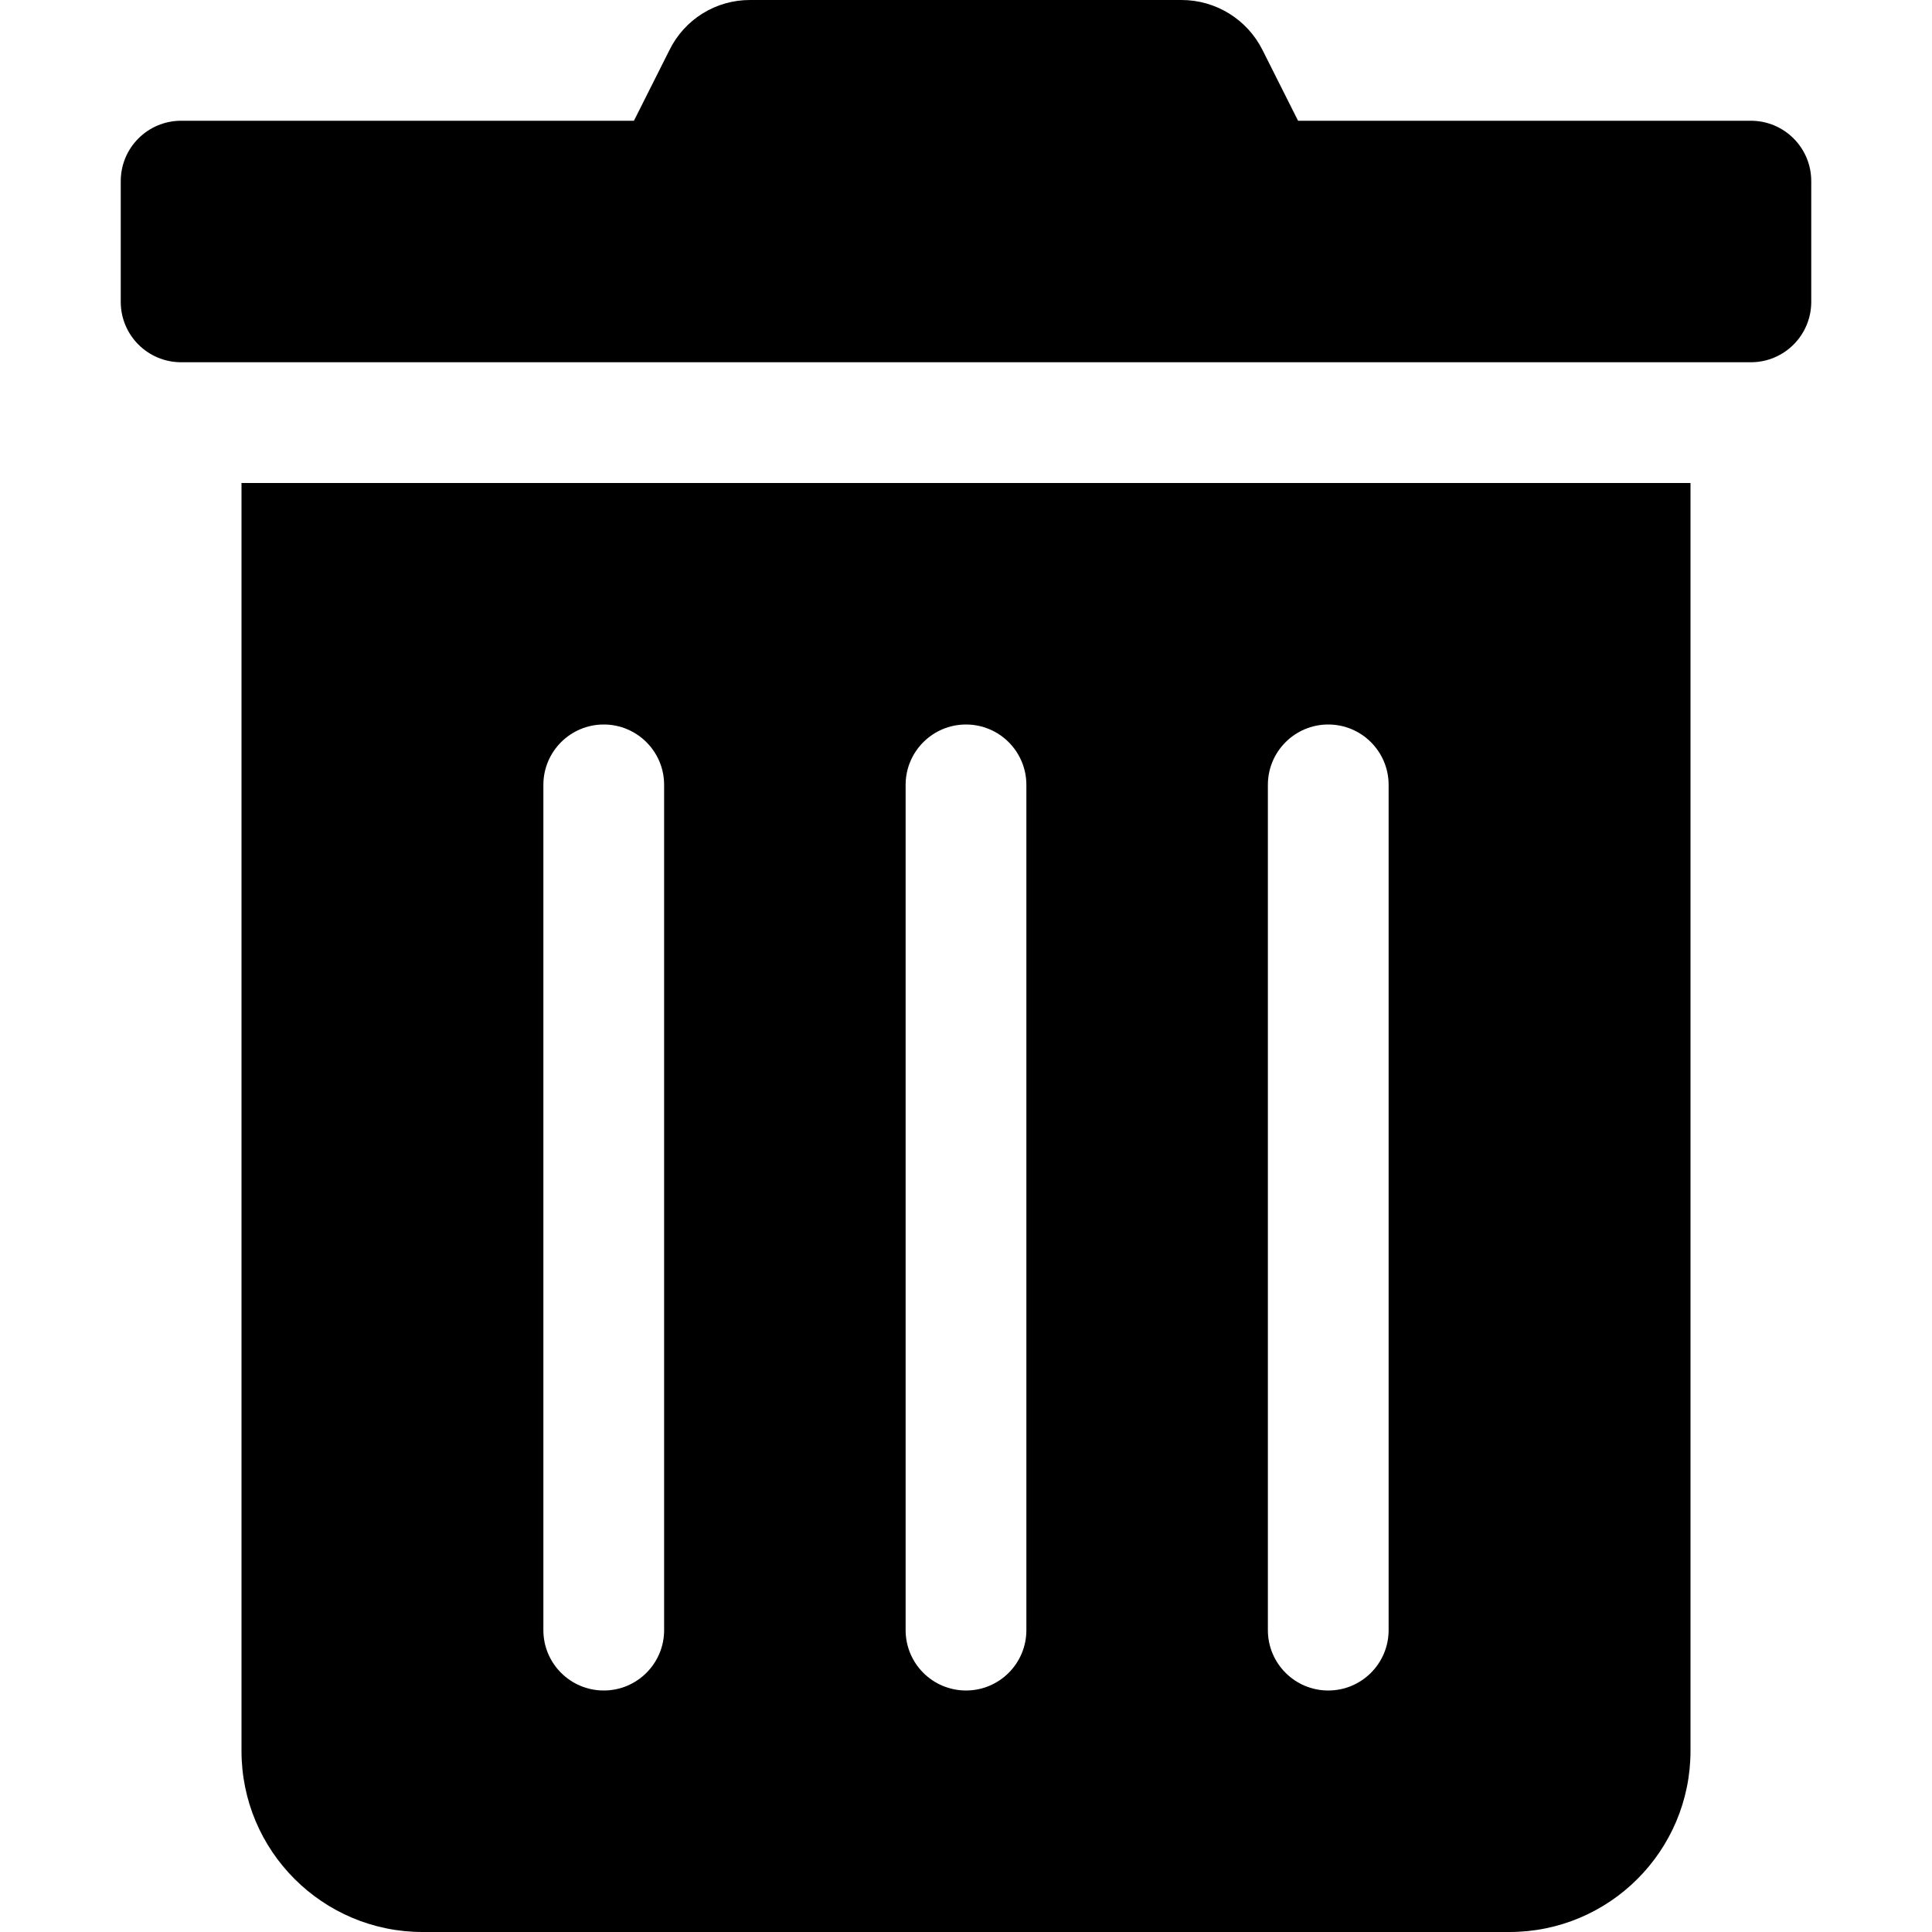
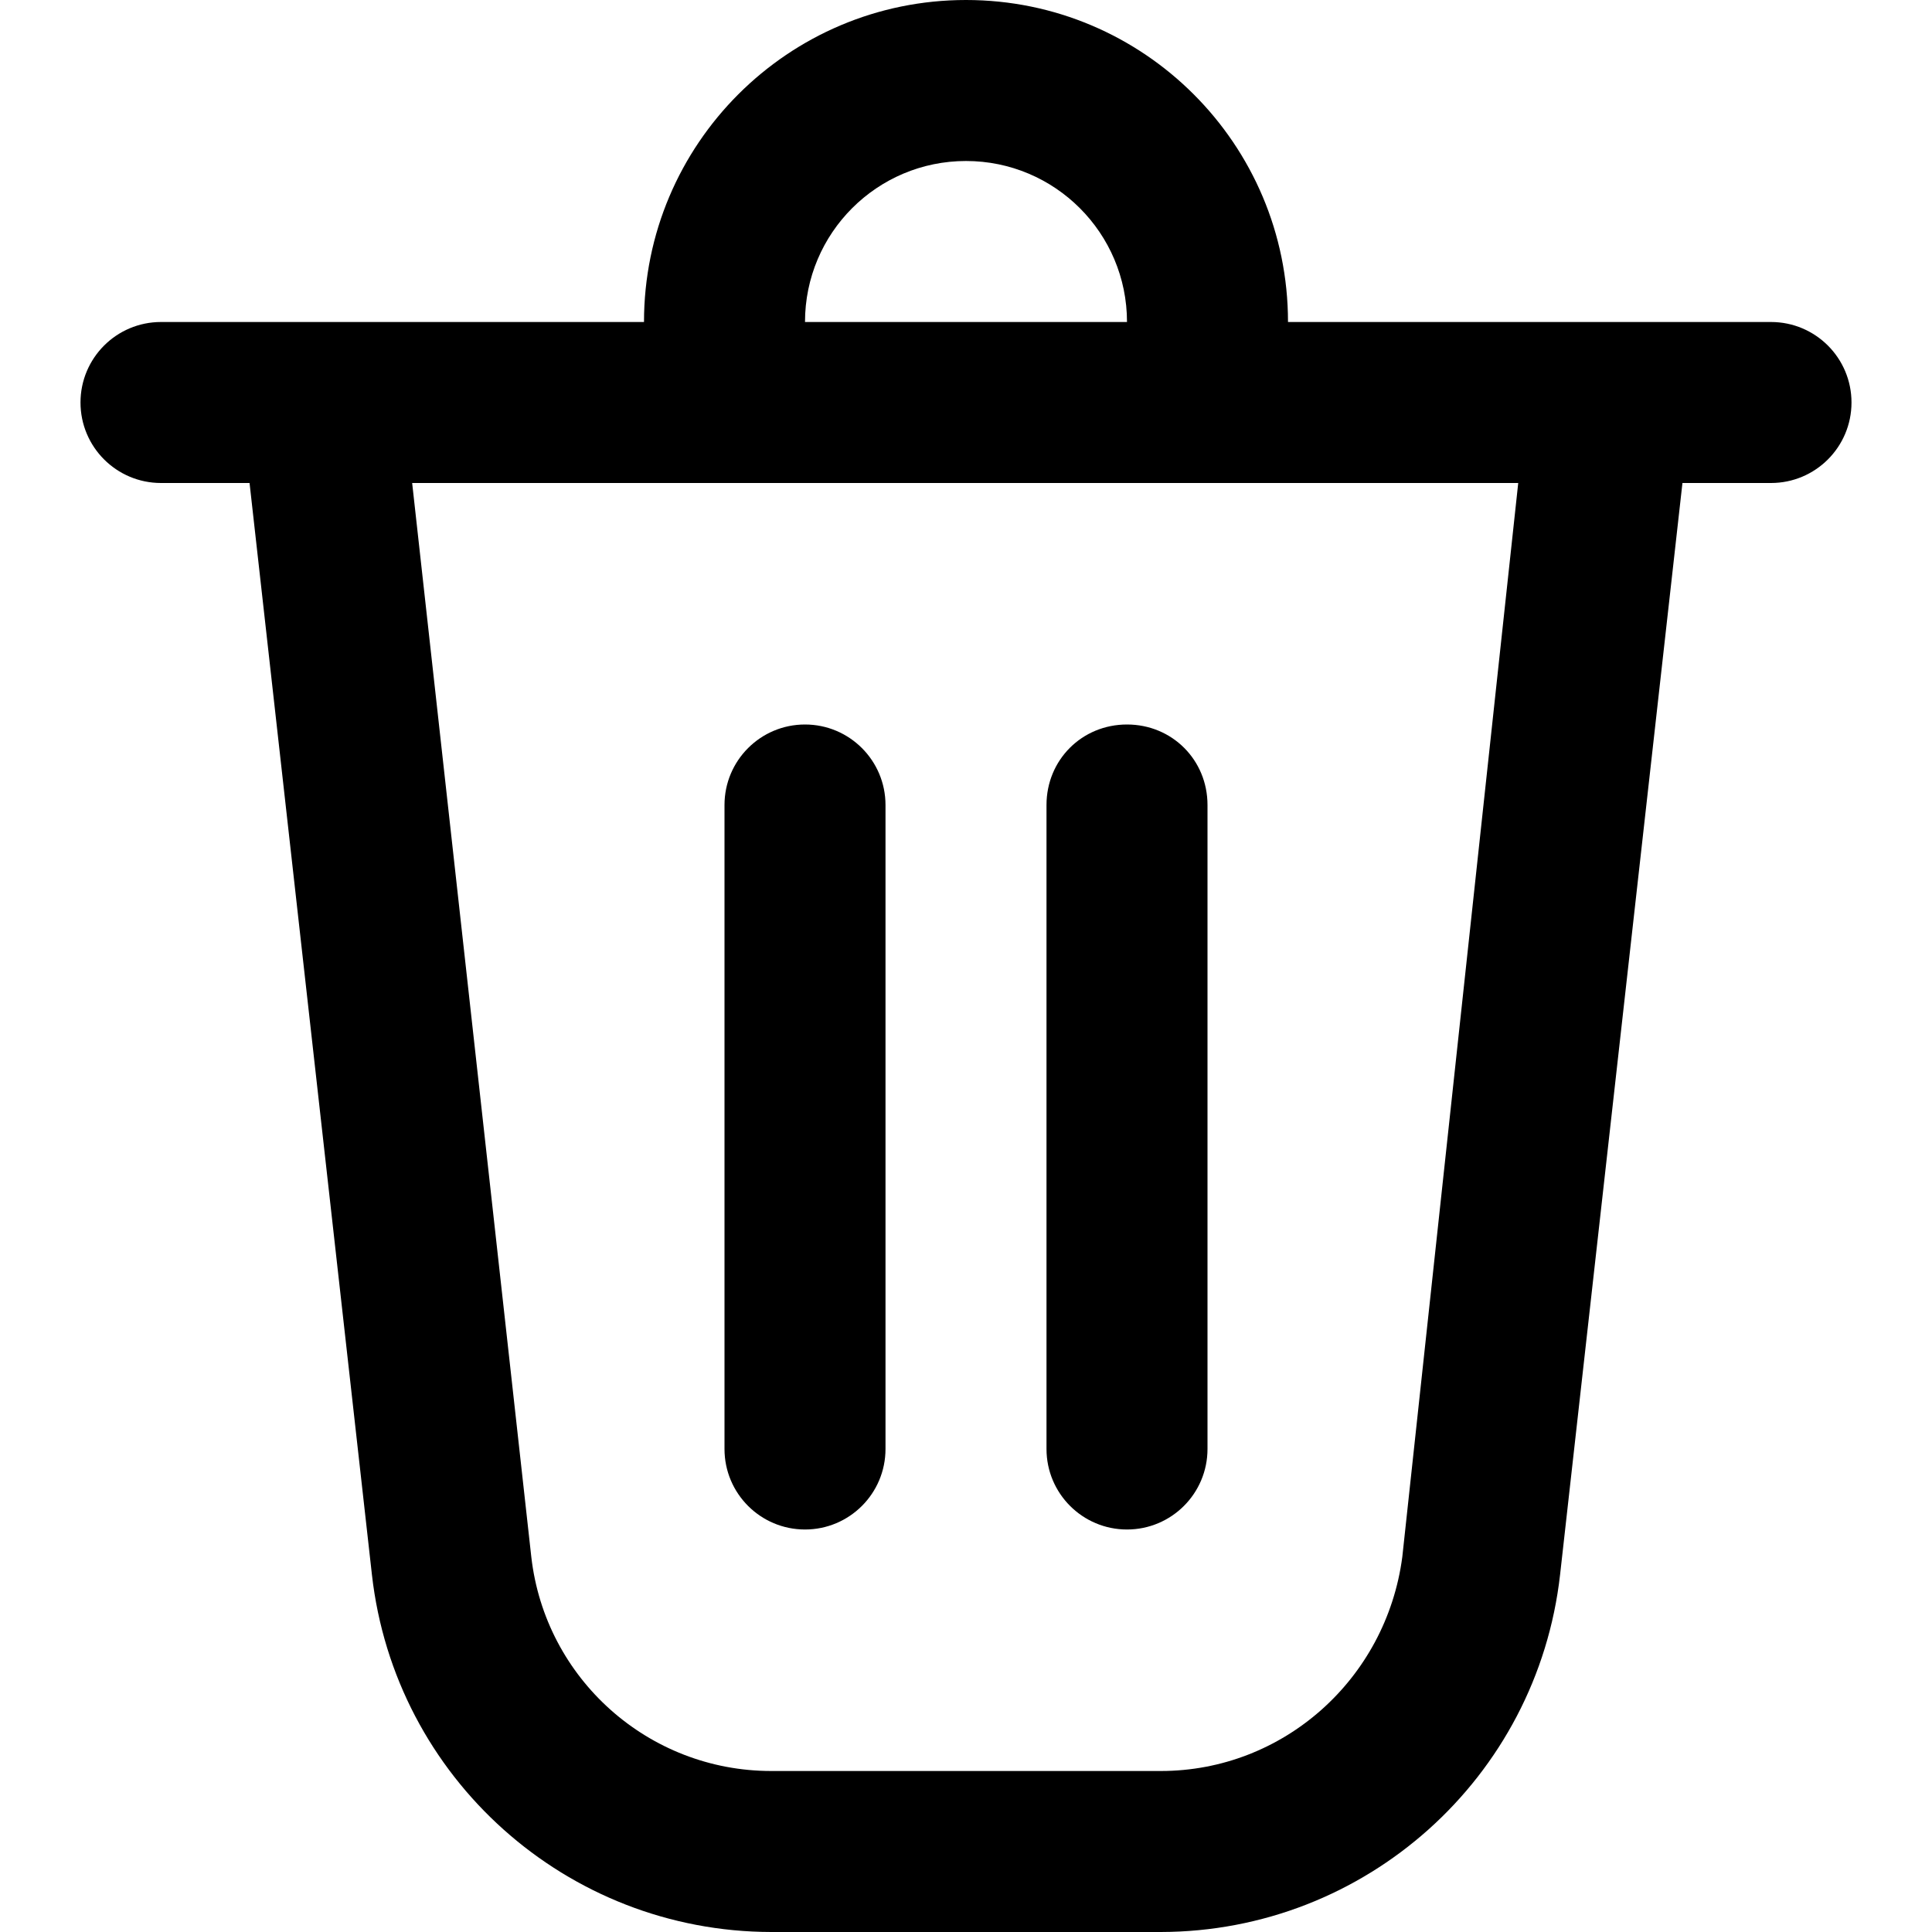
- <svg xmlns="http://www.w3.org/2000/svg" viewBox="0 0 448 512" aria-labelledby="title" width="1em" height="1em" fill="currentColor">
-   <path d="M32 464a48 48 0 0 0 48 48h288a48 48 0 0 0 48-48V128H32zm272-256a16 16 0 0 1 32 0v224a16 16 0 0 1-32 0zm-96 0a16 16 0 0 1 32 0v224a16 16 0 0 1-32 0zm-96 0a16 16 0 0 1 32 0v224a16 16 0 0 1-32 0zM432 32H312l-9.4-18.7A24 24 0 0 0 281.1 0H166.8a23.72 23.72 0 0 0-21.4 13.3L136 32H16A16 16 0 0 0 0 48v32a16 16 0 0 0 16 16h416a16 16 0 0 0 16-16V48a16 16 0 0 0-16-16z" />
+ <svg xmlns="http://www.w3.org/2000/svg" viewBox="2 2 12 12" aria-labelledby="title" width="1em" height="1em" fill="currentColor">
+   <path d="M6.5 7v4a.5.5 0 001 0V7a.5.5 0 00-1 0zM9 6.5c.28 0 .5.22.5.5v4a.5.5 0 01-1 0V7c0-.28.22-.5.5-.5zM10 4h3a.5.5 0 010 1h-.55l-.76 6.78A2.5 2.5 0 019.21 14H6.79a2.5 2.5 0 01-2.48-2.22L3.55 5H3a.5.5 0 010-1h3a2 2 0 114 0zM8 3a1 1 0 00-1 1h2a1 1 0 00-1-1zM4.56 5l.74 6.67A1.5 1.5 0 006.79 13h2.42c.76 0 1.4-.57 1.5-1.33L11.43 5H4.56z" />
</svg>
